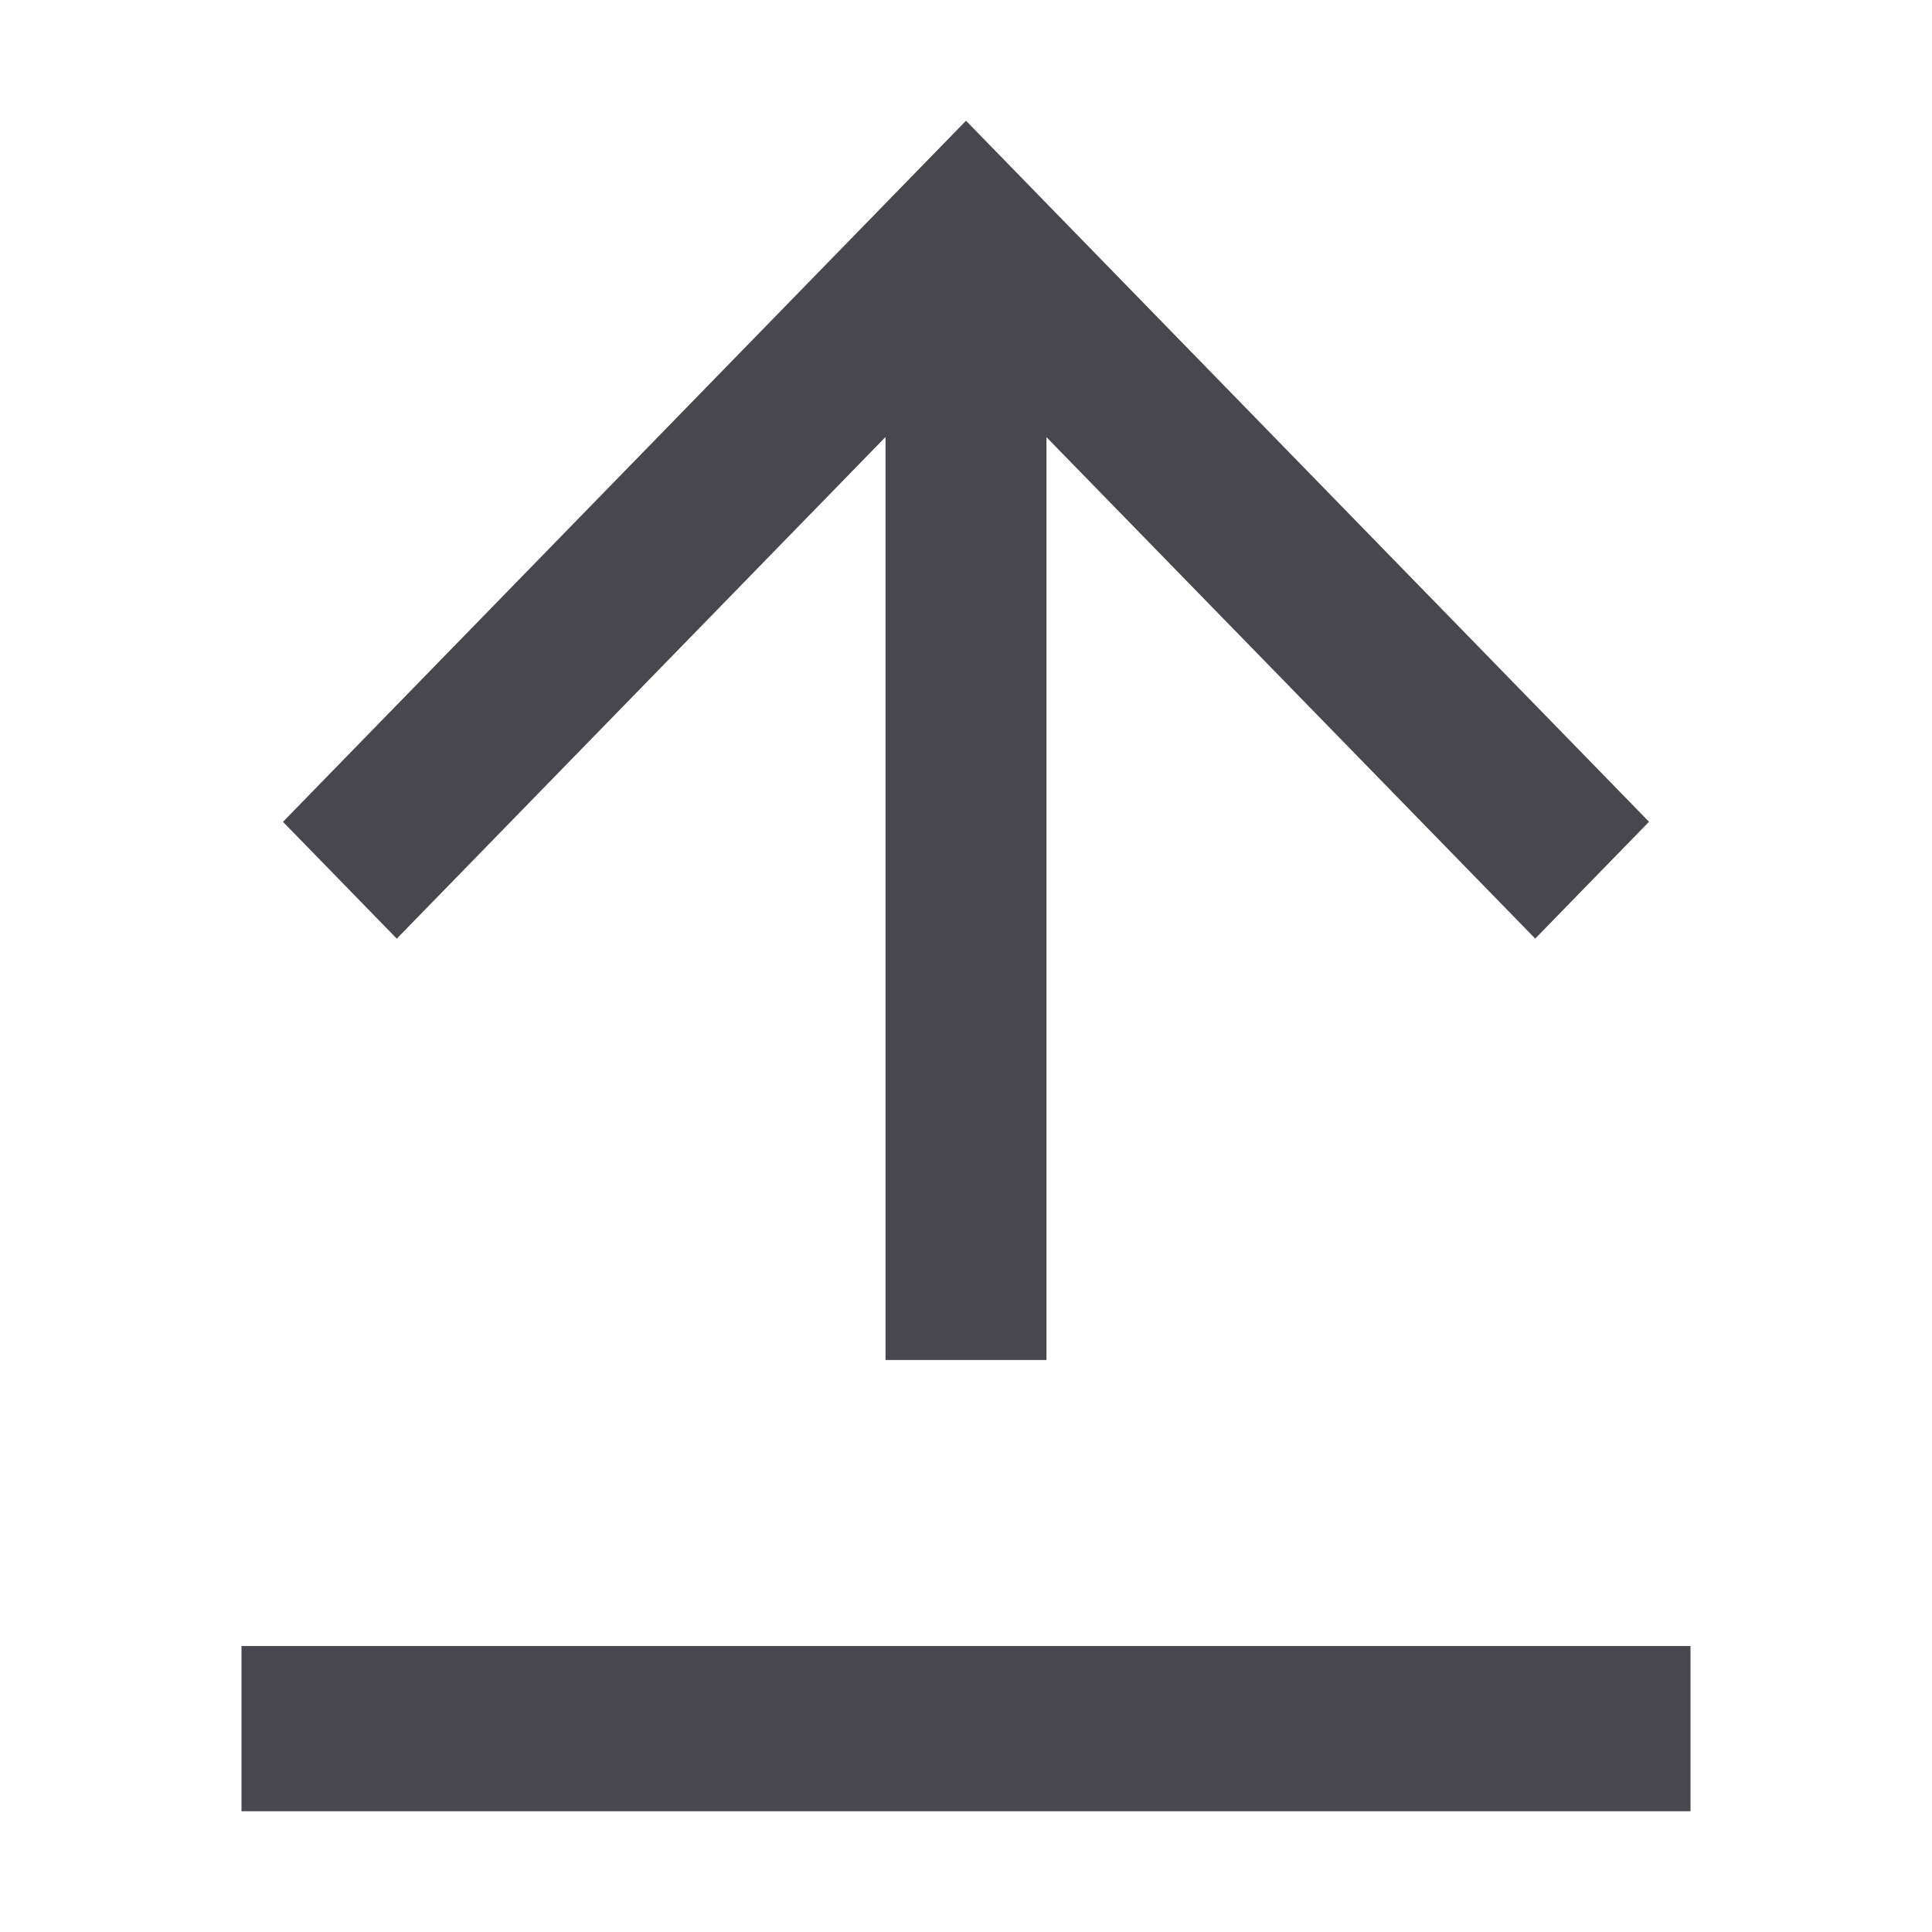
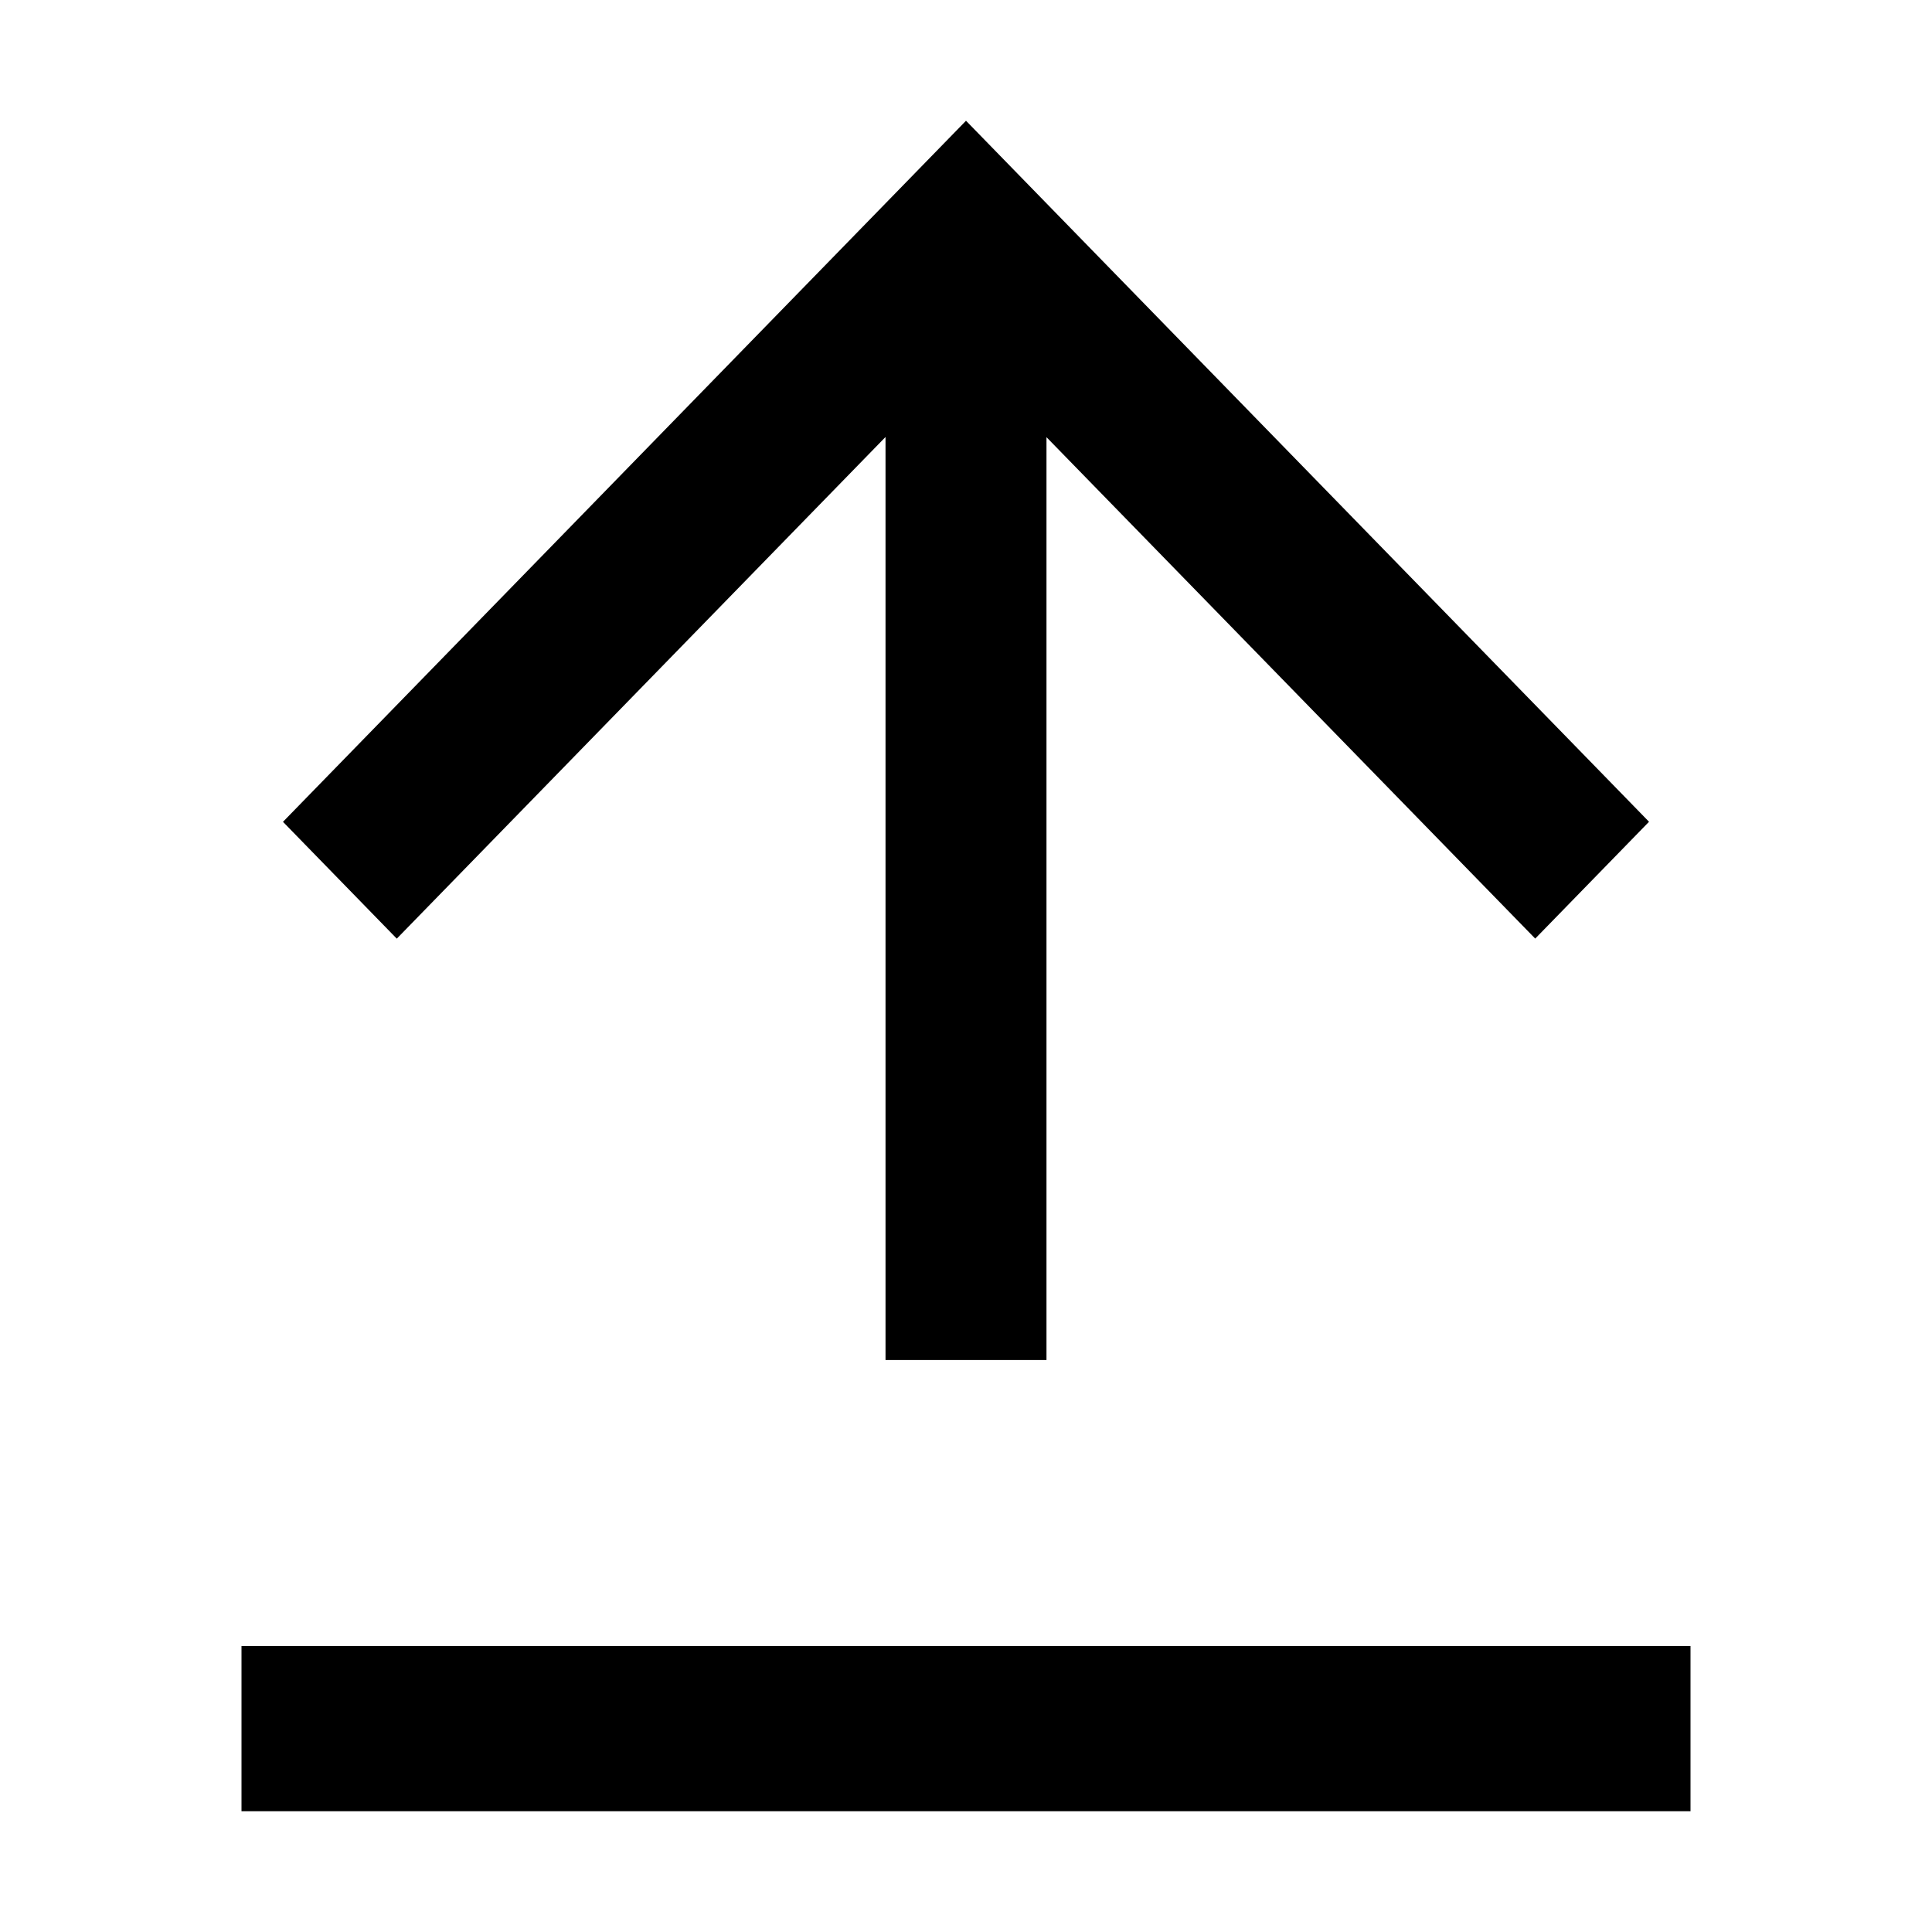
- <svg xmlns="http://www.w3.org/2000/svg" width="32" height="32" viewBox="0 0 32 32" fill="none">
-   <path d="M4 27.263H28V30H4V27.263ZM17.333 7.238V22.526H14.667V7.238L6.572 15.547L4.687 13.612L16 2L27.313 13.611L25.428 15.546L17.333 7.241V7.238Z" fill="#47474D" />
+ <svg xmlns="http://www.w3.org/2000/svg" width="32" height="32" viewBox="0 0 32 32">
+   <path d="M4 27.263H28V30H4V27.263ZM17.333 7.238V22.526H14.667V7.238L6.572 15.547L4.687 13.612L16 2L27.313 13.611L25.428 15.546L17.333 7.241V7.238Z" />
</svg>
